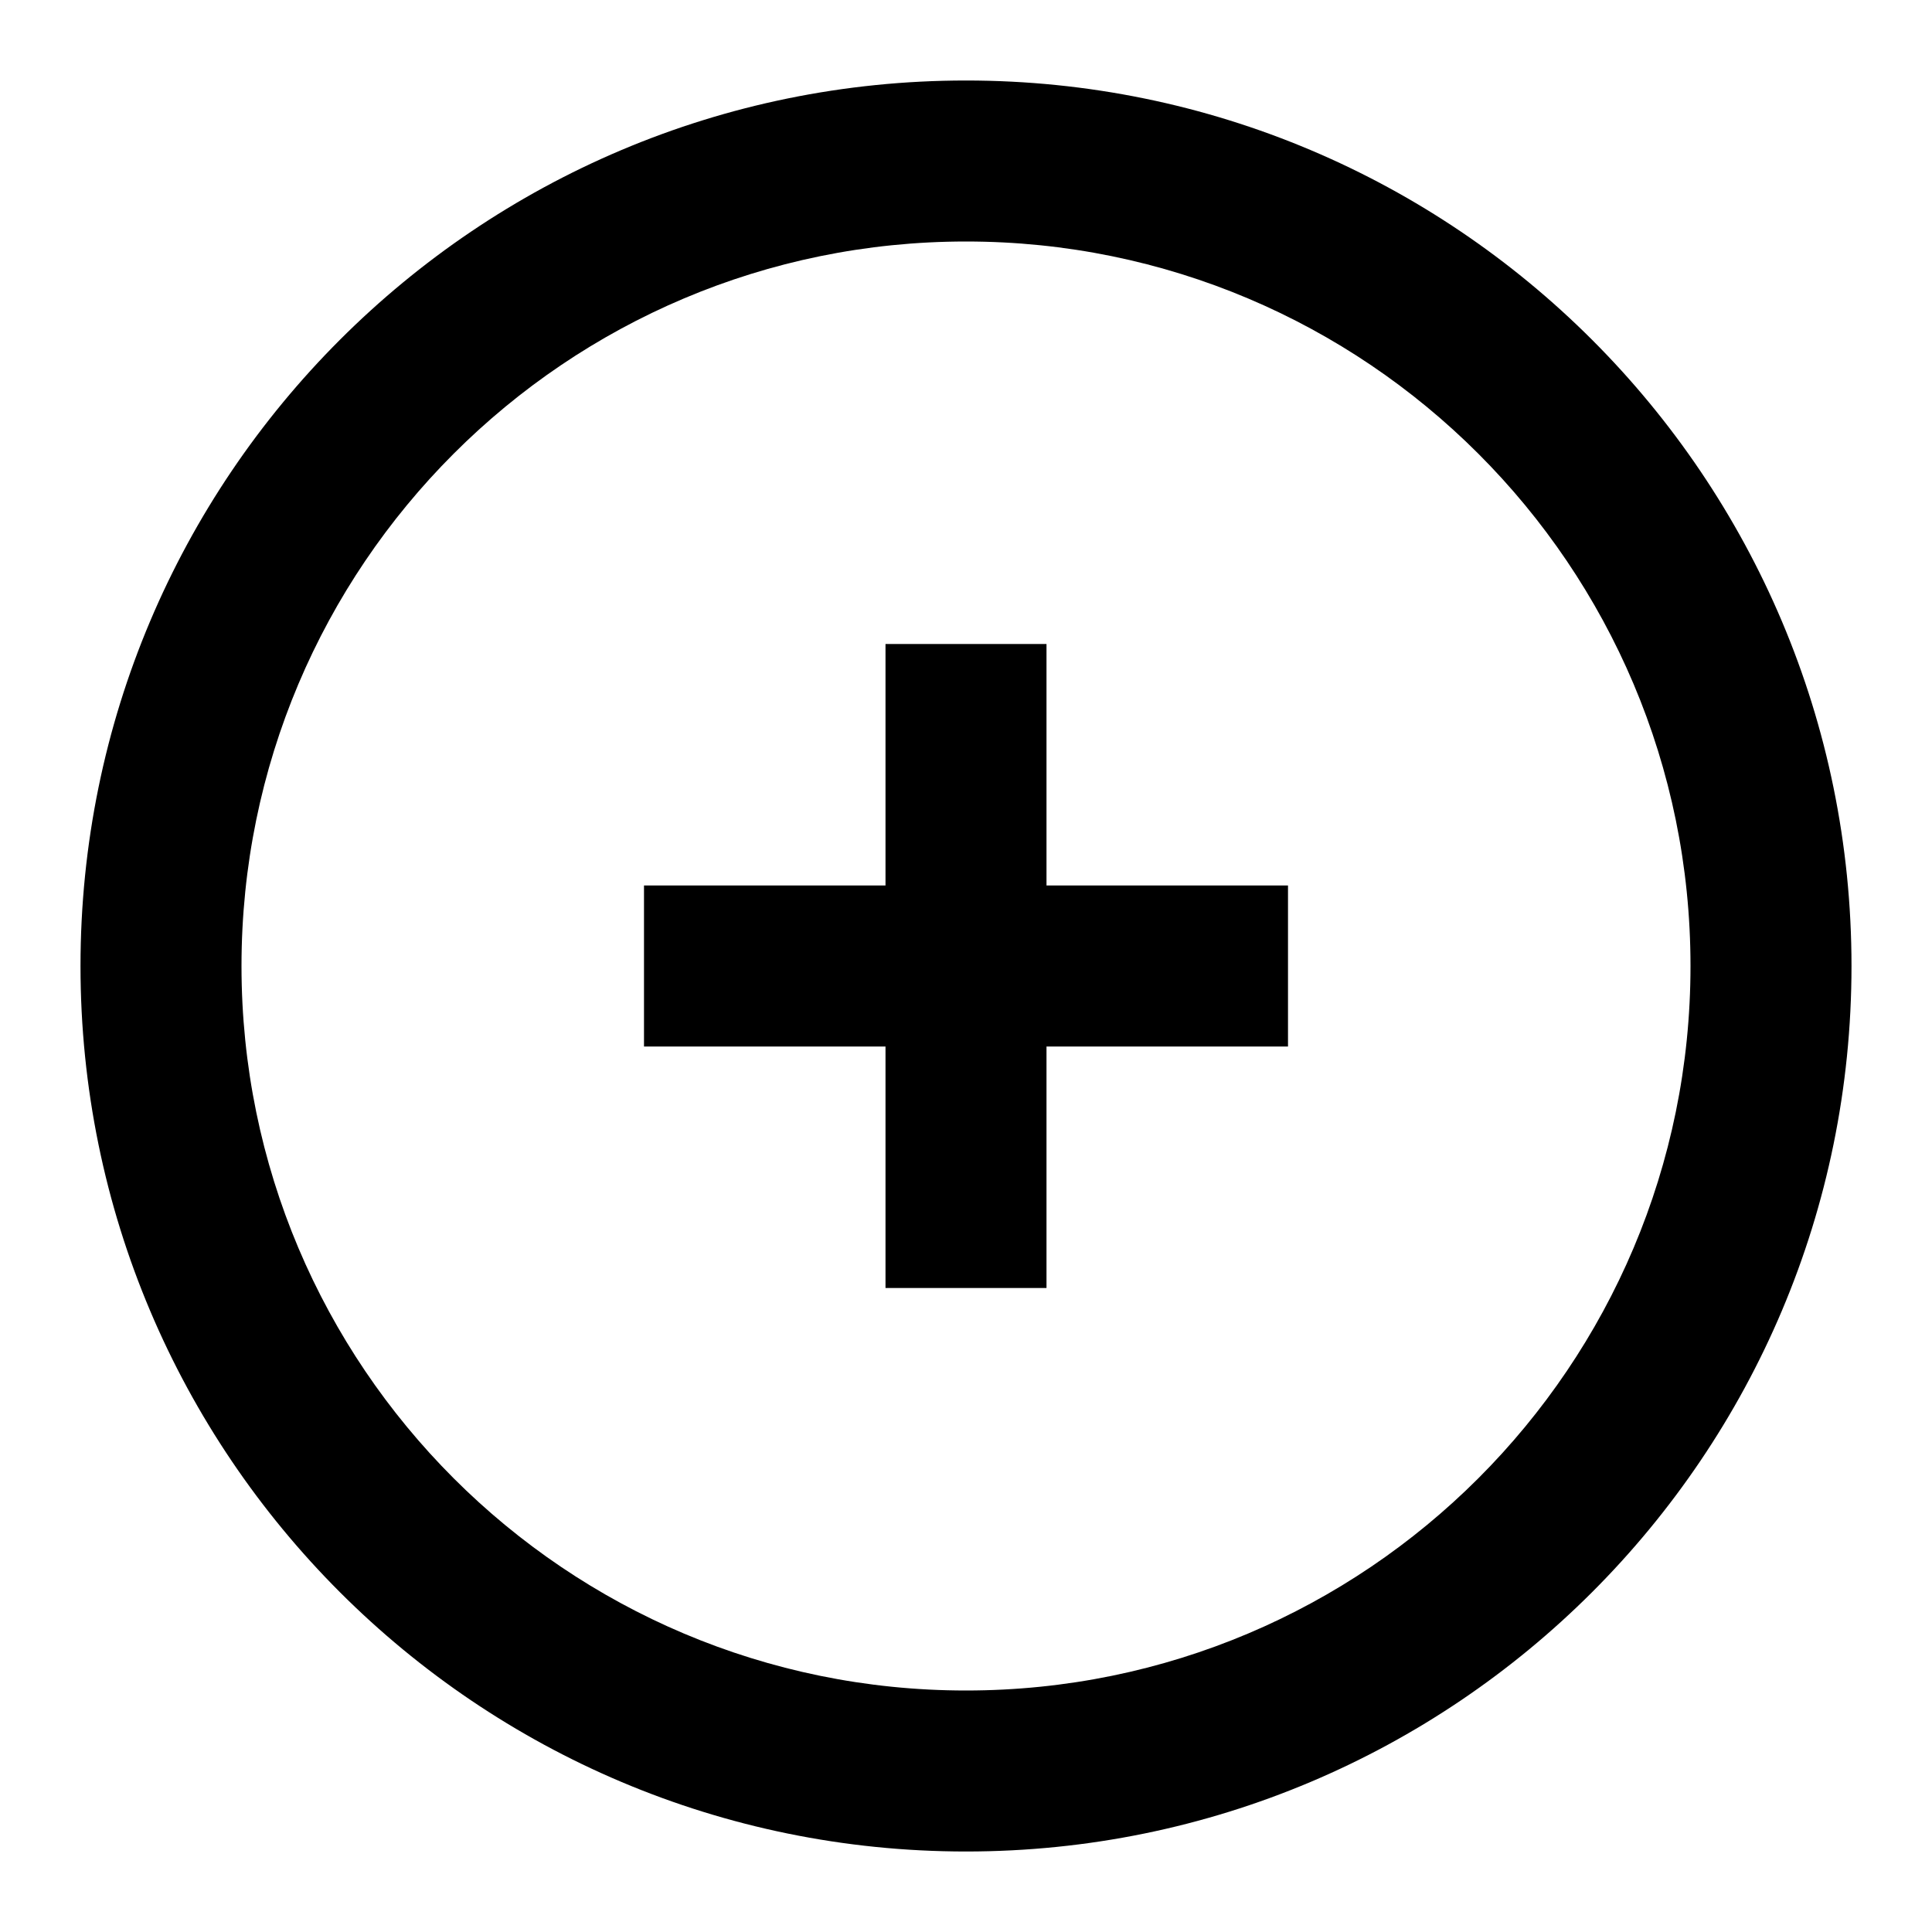
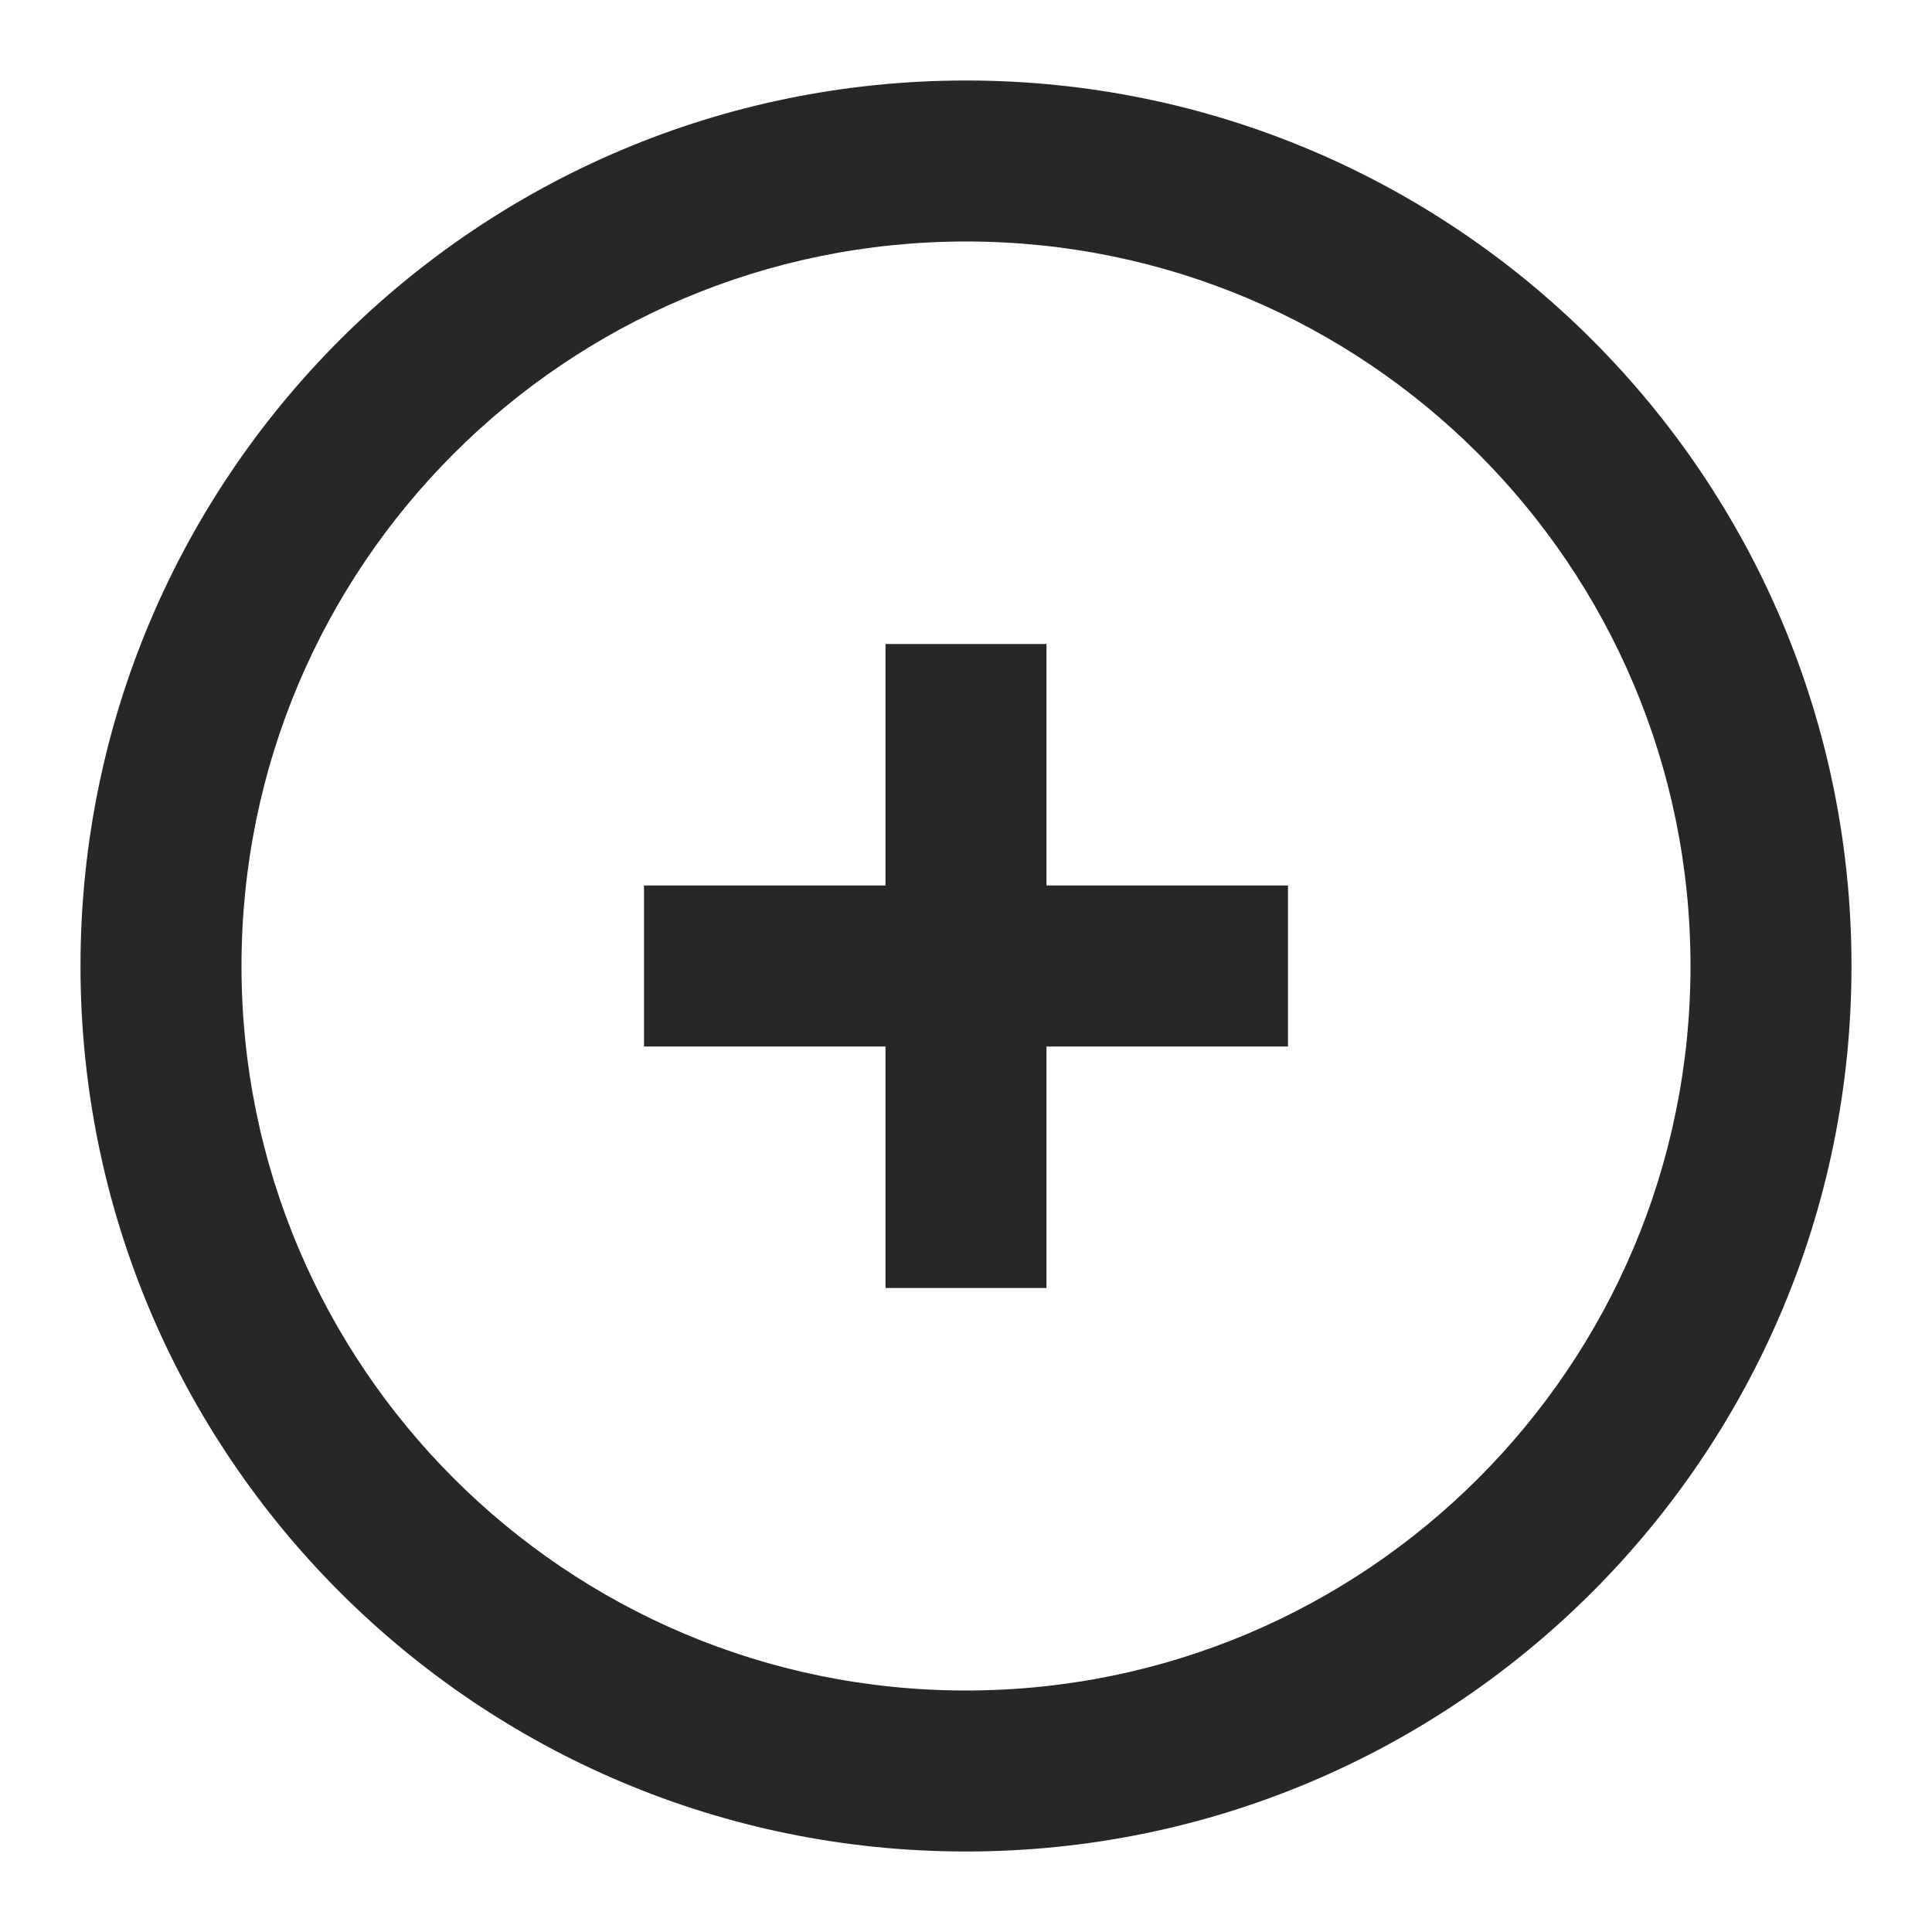
<svg xmlns="http://www.w3.org/2000/svg" width="24" height="24" viewBox="0 0 24 24" fill="none">
-   <path fill-rule="evenodd" clip-rule="evenodd" d="M12 3C7.029 3 3 7.029 3 12C3 16.971 7.029 21 12 21C16.971 21 21 16.971 21 12C21 7.029 16.971 3 12 3ZM1 12C1 5.925 5.925 1 12 1C18.075 1 23 5.925 23 12C23 18.075 18.075 23 12 23C5.925 23 1 18.075 1 12ZM11 11V8H13V11H16V13H13V16H11V13H8V11H11Z" fill="black" />
+   <path fill-rule="evenodd" clip-rule="evenodd" d="M12 3C7.029 3 3 7.029 3 12C3 16.971 7.029 21 12 21C16.971 21 21 16.971 21 12C21 7.029 16.971 3 12 3ZM1 12C1 5.925 5.925 1 12 1C18.075 1 23 5.925 23 12C23 18.075 18.075 23 12 23C5.925 23 1 18.075 1 12ZM11 11V8H13V11H16V13H13V16H11V13H8V11H11Z" fill="#272727" />
</svg>
